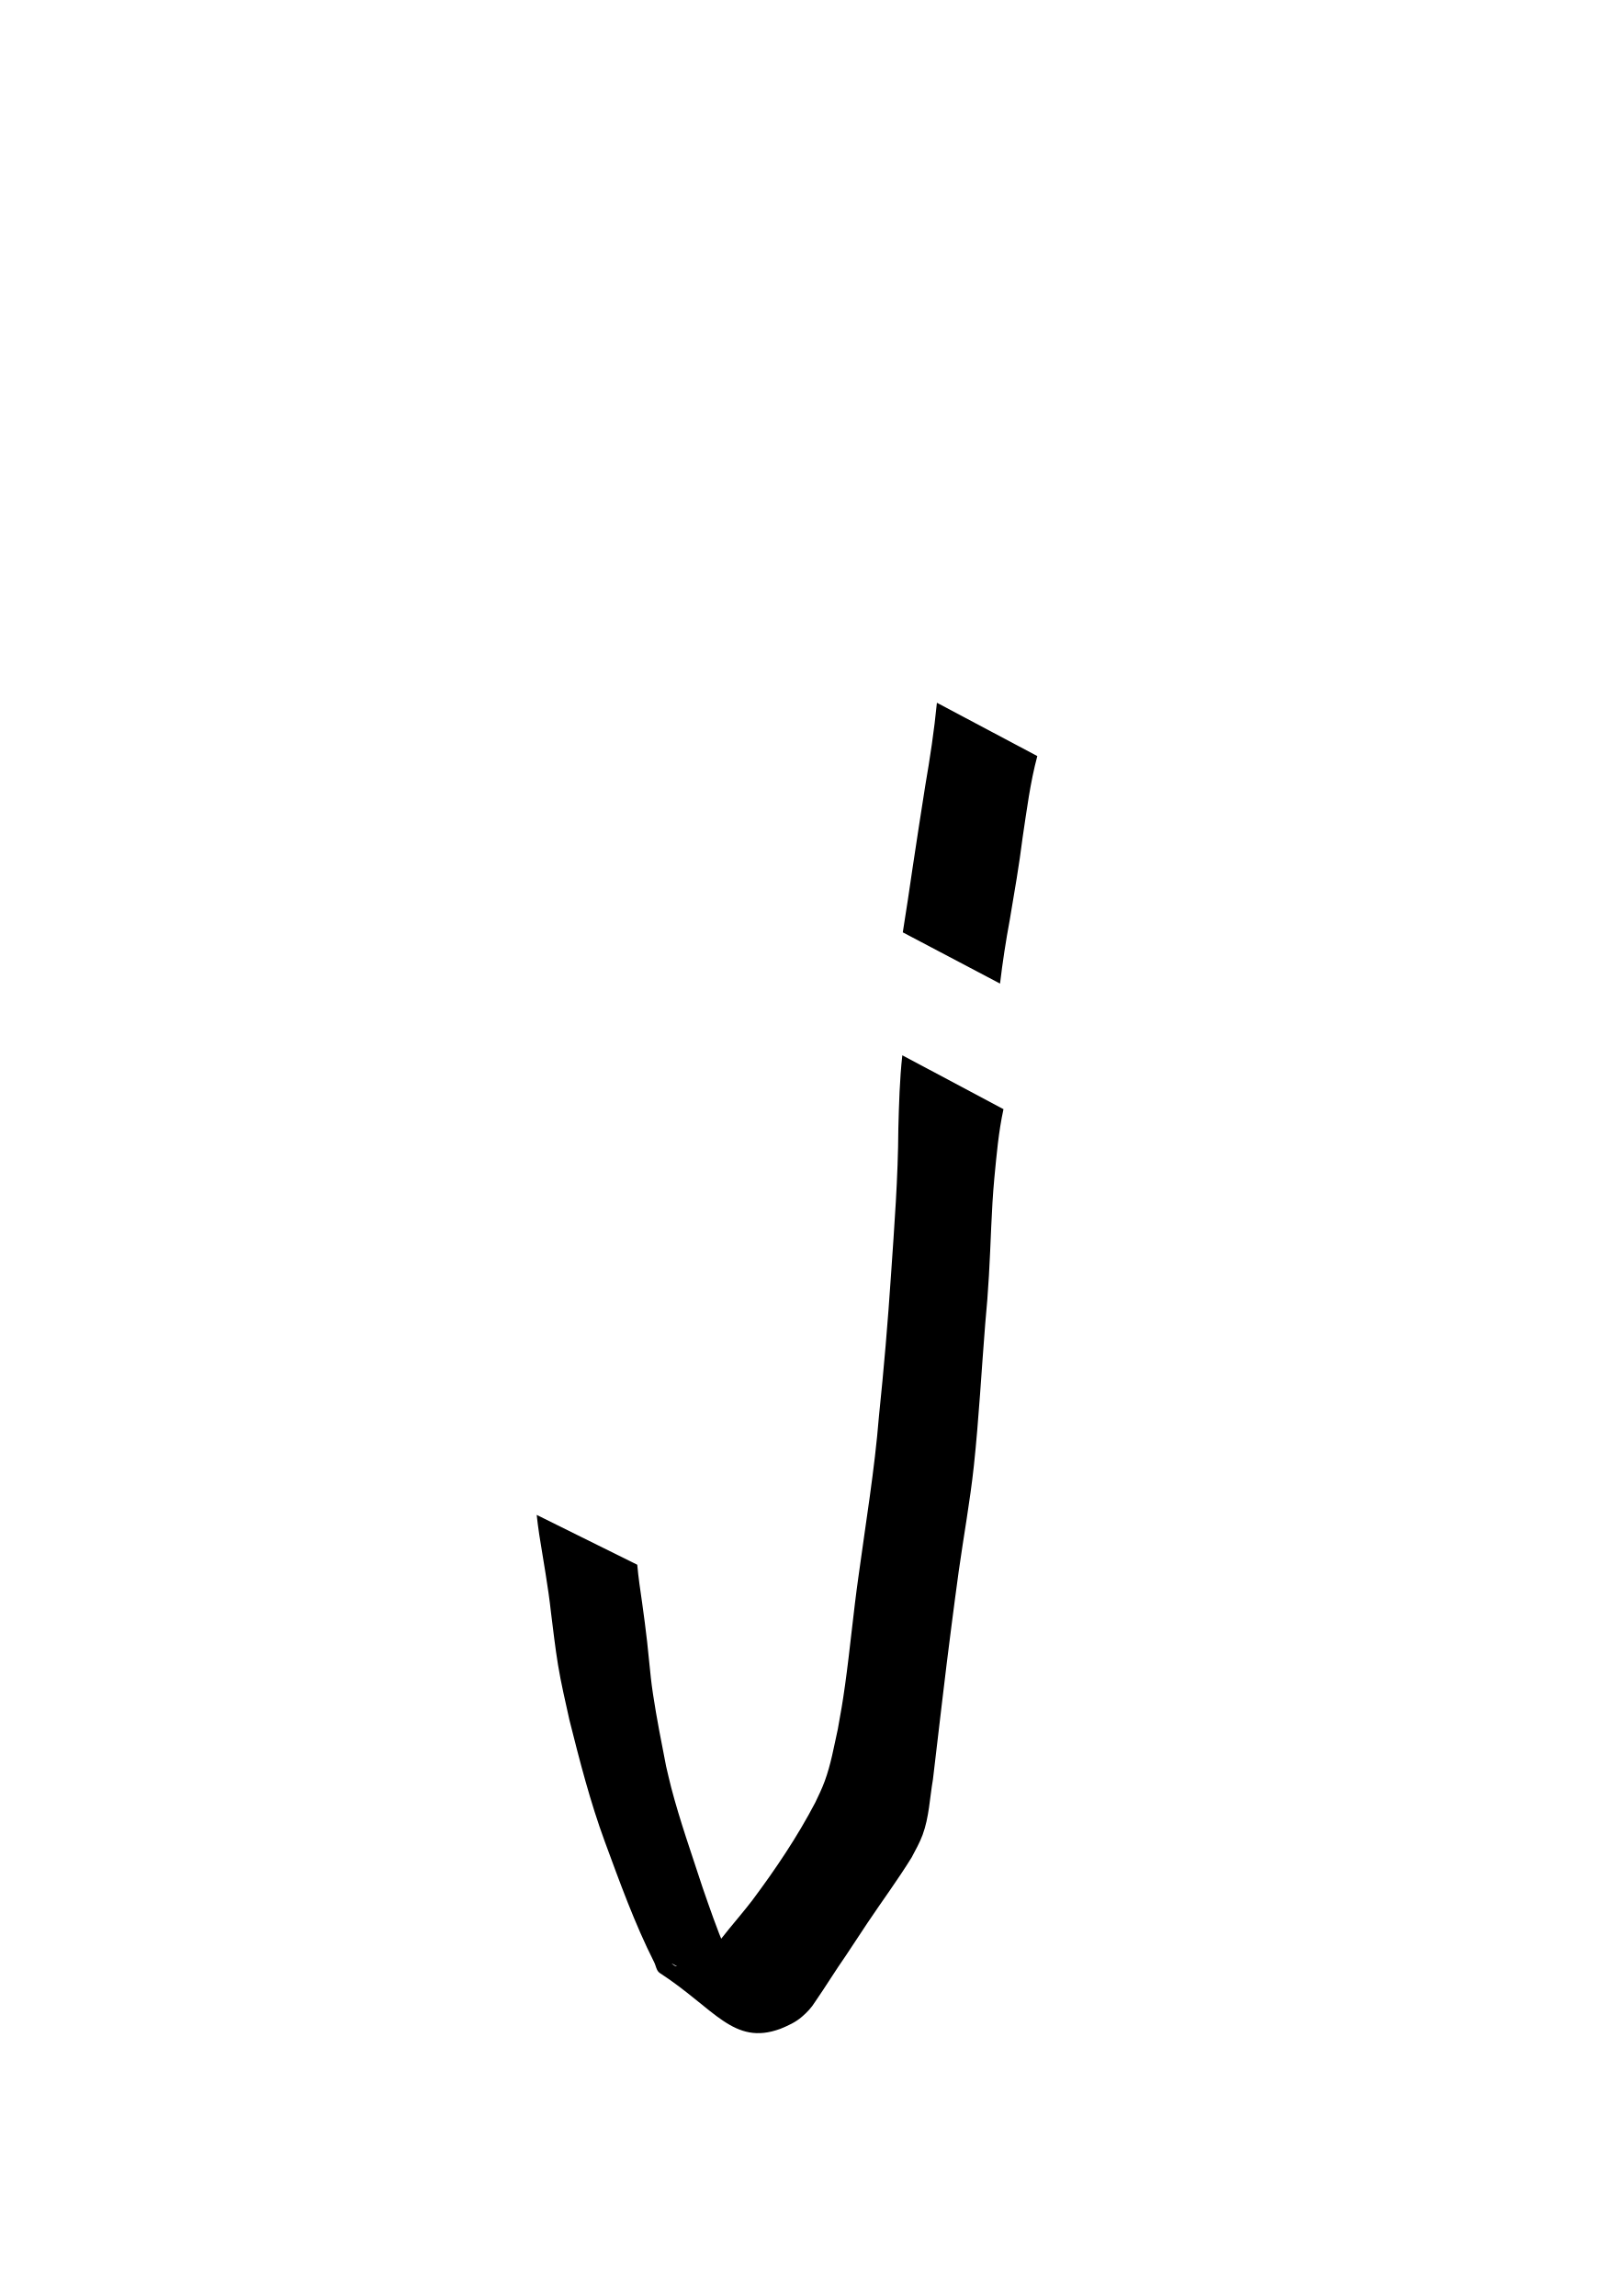
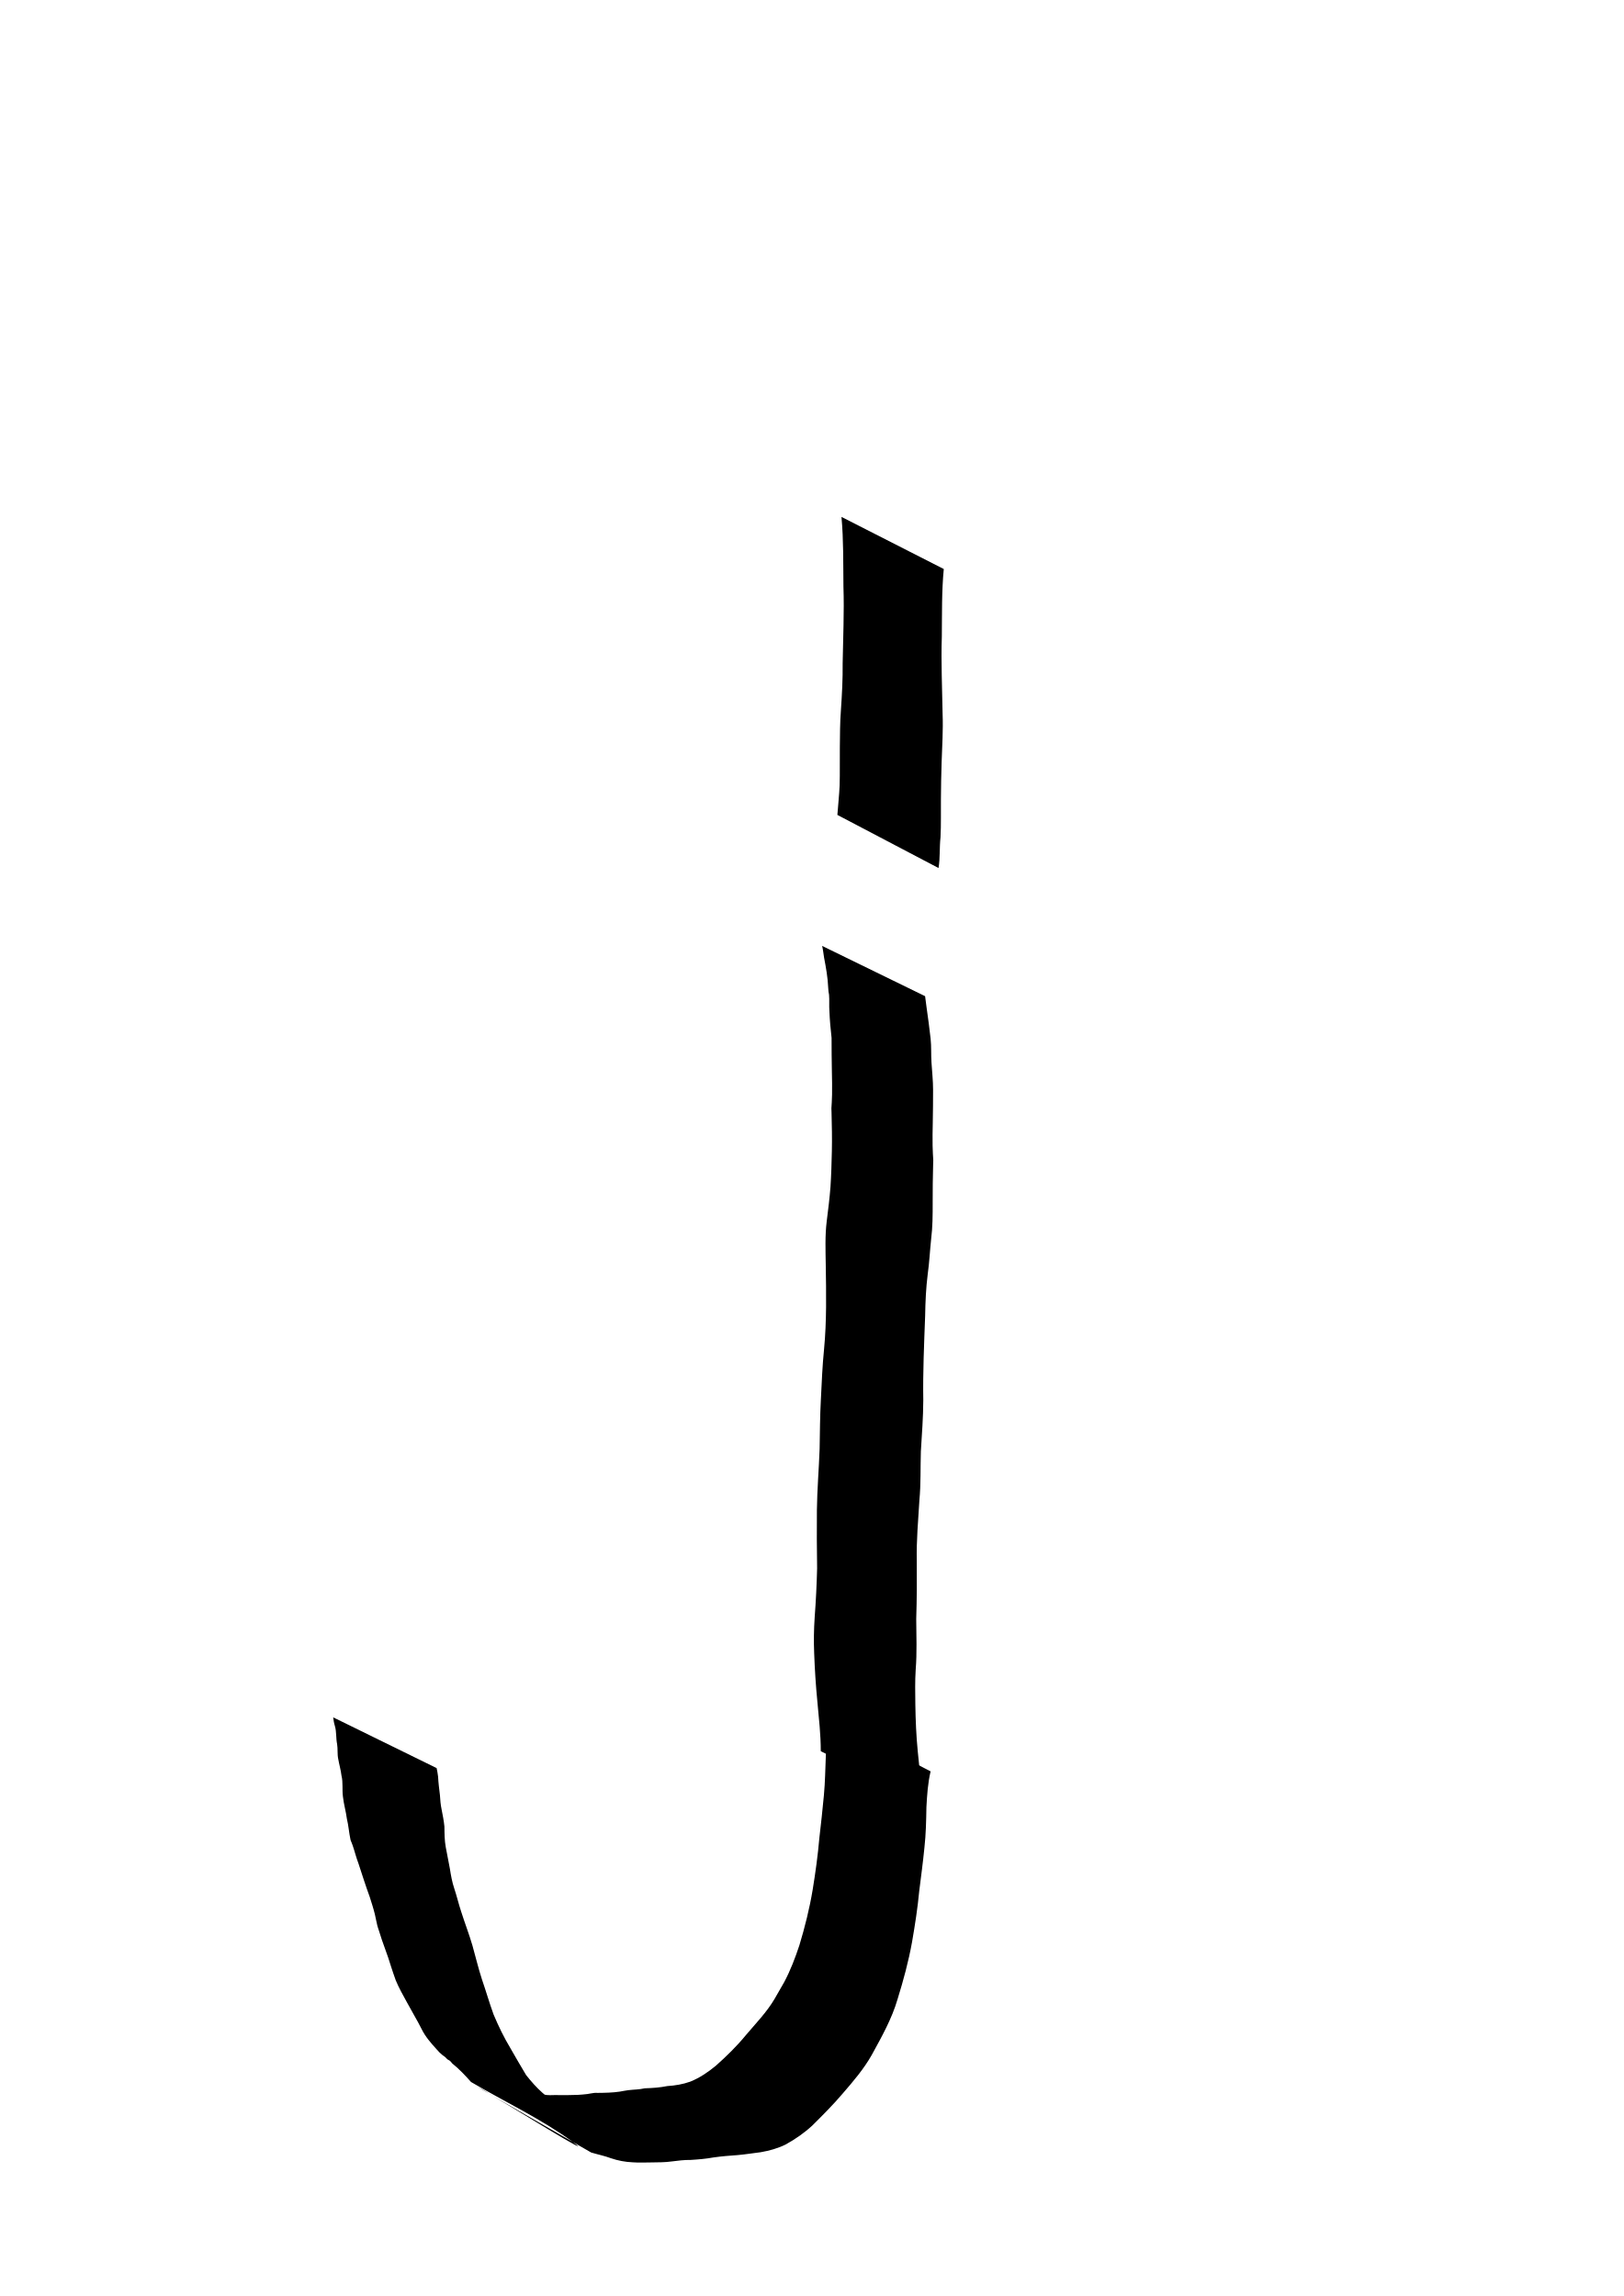
<svg xmlns="http://www.w3.org/2000/svg" width="210mm" height="297mm" viewBox="0 0 210 297" version="1.1" id="svg5">
  <defs id="defs2" />
  <g id="layer1">
-     <path style="fill:#000000;stroke-width:0.265" id="path5637" d="m 121.174,90.905 c -0.35,3.591 -0.893,7.165 -1.506,10.72 -0.548,3.55 -1.121,7.096 -1.641,10.651 -0.393,2.781 -0.83,5.554 -1.265,8.328 0,0 12.577,6.627 12.577,6.627 v 0 c 0.33,-2.78 0.753,-5.543 1.267,-8.296 0.599,-3.538 1.213,-7.074 1.659,-10.635 0.53,-3.516 0.973,-7.057 1.894,-10.499 0,0 -12.986,-6.896 -12.986,-6.896 z" />
-     <path style="fill:#000000;stroke-width:0.265" id="path5639" d="m 116.7,136.509 c -0.347,3.151 -0.43,6.317 -0.514,9.484 -0.033,6.317 -0.518,12.621 -0.948,18.92 -0.409,6.099 -0.925,12.19 -1.559,18.269 -0.561,6.958 -1.714,13.847 -2.652,20.759 -0.664,4.654 -1.077,9.34 -1.728,13.996 -0.37,2.641 -0.495,3.222 -0.943,5.748 -0.501,2.254 -0.893,4.557 -1.697,6.731 -0.385,1.04 -0.737,1.73 -1.215,2.747 -2.323,4.444 -5.137,8.615 -8.13,12.63 -0.972,1.274 -2.016,2.49 -3.03,3.73 -0.52,0.636 -1.008,1.291 -1.549,1.909 -0.367,0.374 -0.676,0.828 -1.084,1.161 -0.079,0.064 -0.168,0.115 -0.251,0.172 -0.092,0.078 -0.183,0.155 -0.275,0.233 -0.714,0.588 -1.568,0.915 -2.446,1.171 -0.413,0.059 -0.947,0.31 -1.37,0.131 -0.151,-0.064 -0.531,-0.381 -0.388,-0.302 12.302,6.745 15.268,9.966 10.861,5.507 -3.24,-4.652 -5.087,-10.067 -6.927,-15.38 -1.395,-4.291 -2.913,-8.555 -4.053,-12.924 -0.236,-0.906 -0.436,-1.821 -0.654,-2.732 -0.604,-3.084 -1.215,-6.174 -1.686,-9.282 -0.256,-1.688 -0.336,-2.644 -0.509,-4.32 -0.306,-3.34 -0.773,-6.663 -1.252,-9.981 -0.21,-1.687 -0.116,-0.861 -0.282,-2.479 0,0 -13.007,-6.448 -13.007,-6.448 v 0 c 0.199,1.678 0.089,0.823 0.333,2.566 0.522,3.349 1.148,6.683 1.516,10.056 0.283,2.259 0.543,4.533 0.909,6.781 0.389,2.387 0.956,4.746 1.47,7.107 1.331,5.304 2.695,10.619 4.583,15.757 1.942,5.266 3.842,10.56 6.373,15.579 0.245,0.471 0.291,1.123 0.736,1.412 7.111,4.621 9.529,9.447 15.584,7.226 1.002,-0.408 1.999,-0.857 2.819,-1.58 0.641,-0.552 1.221,-1.161 1.666,-1.886 1.377,-1.99 2.636,-4.062 4.022,-6.046 0.938,-1.41 1.86,-2.83 2.802,-4.237 1.887,-2.817 3.906,-5.547 5.686,-8.434 0.505,-0.959 1.032,-1.882 1.41,-2.902 0.849,-2.289 0.925,-4.794 1.339,-7.174 0.797,-6.637 1.535,-13.28 2.403,-19.908 0.267,-2.049 0.645,-4.986 0.932,-7.028 0.639,-4.551 1.469,-9.075 1.961,-13.647 0.649,-6.107 0.977,-12.239 1.467,-18.36 0.271,-3.128 0.294,-3.149 0.479,-6.241 0.252,-4.194 0.307,-8.4 0.698,-12.586 0.291,-2.988 0.541,-6 1.185,-8.937 0,0 -13.086,-6.969 -13.086,-6.969 z" />
+     <path style="fill:#000000;stroke-width:0.265" id="path9322" d="m 107.195,222.283 c -0.124,1.587 -0.307,3.167 -0.384,4.759 -0.075,1.727 -0.089,3.454 -0.252,5.176 -0.17,1.869 -0.381,3.733 -0.595,5.597 -0.19,2.21 -0.496,4.408 -0.852,6.597 -0.405,2.449 -1.009,4.855 -1.727,7.228 -0.539,1.626 -1.152,3.237 -1.958,4.752 -0.084,0.159 -1.15,2.005 -1.249,2.177 -1.019,1.732 -2.431,3.169 -3.718,4.695 -1.177,1.435 -2.499,2.726 -3.884,3.956 -1.009,0.833 -2.083,1.56 -3.298,2.051 -0.965,0.347 -1.955,0.507 -2.975,0.573 -0.959,0.195 -1.935,0.26 -2.911,0.289 -0.705,0.169 -1.436,0.156 -2.15,0.244 -0.361,0.045 -0.716,0.125 -1.075,0.184 -0.948,0.14 -1.908,0.158 -2.865,0.166 -0.143,-1.9e-4 -0.287,-0.014 -0.429,0 -0.307,0.029 -0.607,0.109 -0.912,0.148 -0.411,0.052 -0.822,0.083 -1.235,0.108 -0.797,0.03 -1.594,0.035 -2.392,0.034 -0.525,-0.044 -1.063,0.038 -1.587,-0.012 -0.281,-0.027 -0.557,-0.097 -0.836,-0.136 -0.914,-0.047 -1.72,-0.494 -2.581,-0.756 -0.464,-0.096 -0.898,-0.281 -1.359,-0.389 -0.136,-0.032 -0.281,-0.034 -0.412,-0.084 -0.174,-0.065 -0.547,-0.339 -0.694,-0.442 20.273,14.256 15.365,8.748 10.843,6.13 -4.384,-2.539 -8.745,-5.118 -13.165,-7.593 -4.069,-2.278 8.074,4.669 12.112,7.003 -0.946,-0.591 -1.666,-1.456 -2.449,-2.236 -0.645,-0.633 -1.339,-1.211 -2.043,-1.782 -0.78,-0.694 -1.473,-1.48 -2.119,-2.299 -0.687,-1.127 -1.335,-2.279 -1.998,-3.421 -0.852,-1.415 -1.574,-2.898 -2.212,-4.42 -0.542,-1.495 -0.981,-3.024 -1.499,-4.528 -0.475,-1.448 -0.818,-2.934 -1.236,-4.399 -0.428,-1.469 -0.986,-2.895 -1.447,-4.354 -0.334,-0.991 -0.563,-2.018 -0.898,-3.007 -0.279,-0.827 -0.434,-1.694 -0.568,-2.555 -0.174,-0.931 -0.354,-1.861 -0.533,-2.792 -0.165,-0.88 -0.164,-1.778 -0.175,-2.67 -0.074,-0.757 -0.222,-1.503 -0.37,-2.248 -0.127,-0.601 -0.174,-1.213 -0.21,-1.825 -0.099,-0.791 -0.198,-1.585 -0.239,-2.382 -0.036,-0.374 -0.117,-0.741 -0.189,-1.109 0,0 -13.376,-6.562 -13.376,-6.562 v 0 c 0.044,0.382 0.106,0.761 0.222,1.129 0.219,0.742 0.122,1.564 0.282,2.324 0.109,0.633 0.009,1.286 0.144,1.92 0.126,0.726 0.337,1.429 0.423,2.158 0.223,0.882 0.066,1.834 0.189,2.734 0.107,0.967 0.384,1.894 0.51,2.858 0.216,0.885 0.272,1.802 0.465,2.693 0.506,1.689 -0.281,-0.873 0.287,0.766 0.264,0.761 0.448,1.554 0.741,2.307 0.473,1.446 0.933,2.896 1.457,4.326 0.235,0.75 0.482,1.492 0.668,2.256 0.121,0.496 0.199,1.002 0.327,1.496 0.058,0.224 0.14,0.44 0.211,0.661 0.46,1.567 1.111,3.075 1.569,4.645 0.064,0.192 0.494,1.502 0.593,1.74 0.402,0.965 0.937,1.927 1.445,2.841 0.619,1.16 1.305,2.28 1.897,3.454 0.486,1.004 1.208,1.82 1.955,2.641 0.323,0.353 0.378,0.441 0.746,0.739 0.113,0.092 0.244,0.161 0.355,0.256 0.105,0.09 0.183,0.209 0.292,0.295 0.099,0.078 0.229,0.111 0.325,0.193 0.111,0.095 0.192,0.221 0.288,0.331 0.899,0.719 1.676,1.55 2.439,2.407 4.363,2.567 8.991,4.731 13.09,7.701 3.772,2.732 -8.072,-4.648 -12.101,-6.985 -0.163,-0.095 0.339,0.166 0.503,0.259 0.167,0.094 0.326,0.201 0.489,0.302 0.147,0.099 0.289,0.208 0.442,0.297 4.366,2.526 8.743,5.031 13.114,7.547 0.85,0.256 1.726,0.429 2.562,0.741 0.907,0.309 1.824,0.481 2.783,0.525 0.839,0.061 1.68,0.02 2.52,0.014 0.831,-0.011 1.665,-0.006 2.491,-0.119 0.832,-0.102 1.661,-0.215 2.5,-0.203 0.99,-0.057 1.979,-0.142 2.956,-0.32 1.045,-0.152 2.104,-0.234 3.157,-0.308 0.99,-0.089 1.968,-0.248 2.954,-0.369 1.11,-0.195 2.202,-0.488 3.215,-0.993 1.252,-0.687 2.427,-1.5 3.476,-2.474 1.344,-1.337 2.69,-2.678 3.915,-4.125 1.365,-1.579 2.732,-3.172 3.762,-4.999 1.272,-2.324 2.592,-4.656 3.336,-7.214 0.75,-2.423 1.417,-4.869 1.867,-7.367 0.383,-2.2 0.726,-4.409 0.935,-6.633 0.23,-1.861 0.487,-3.718 0.668,-5.584 0.195,-1.747 0.232,-3.499 0.259,-5.256 0.086,-1.547 0.181,-3.106 0.543,-4.618 0,0 -13.166,-6.854 -13.166,-6.854 z" />
+     <path style="fill:#000000;stroke-width:0.265" id="path9324" d="m 119.358,233.131 c -0.224,-2.187 -0.425,-4.377 -0.659,-6.565 -0.201,-2.025 -0.283,-4.06 -0.315,-6.094 -0.017,-1.498 -0.052,-2.996 0.046,-4.491 0.174,-2.186 0.084,-4.382 0.069,-6.572 0.082,-2.503 0.091,-5.005 0.07,-7.509 -0.053,-2.615 0.181,-5.225 0.34,-7.833 0.198,-2.102 0.123,-4.212 0.19,-6.318 0.133,-2.207 0.305,-4.41 0.313,-6.621 -0.06,-3.648 0.107,-7.291 0.241,-10.935 0.028,-1.792 0.108,-3.58 0.331,-5.358 0.213,-1.503 0.282,-3.019 0.441,-4.528 0.2,-1.57 0.204,-3.152 0.202,-4.731 -0.013,-1.653 0.021,-3.306 0.059,-4.958 0.006,-0.178 0.021,-0.356 0.017,-0.534 -0.006,-0.279 -0.032,-0.558 -0.048,-0.837 -0.013,-0.348 -0.031,-0.695 -0.038,-1.043 -0.019,-0.977 1e-4,-1.956 0.021,-2.932 0.034,-1.442 0.035,-2.885 0.04,-4.327 8e-4,-1.166 -0.133,-2.324 -0.204,-3.486 -0.072,-1.036 -0.002,-2.075 -0.115,-3.107 -0.146,-1.342 -0.331,-2.681 -0.52,-4.018 -0.075,-0.49 -0.136,-0.981 -0.193,-1.474 0,0 -13.314,-6.5 -13.314,-6.5 v 0 c 0.117,0.493 0.164,0.988 0.245,1.488 0.245,1.296 0.485,2.591 0.537,3.913 0.014,0.168 0.028,0.335 0.041,0.503 0.023,0.135 0.057,0.269 0.069,0.406 0.062,0.711 -0.011,1.433 0.049,2.145 0.044,1.153 0.148,2.296 0.278,3.442 0.005,1.456 0.006,2.912 0.04,4.368 0.021,0.984 0.041,1.97 0.022,2.954 -0.006,0.335 -0.025,0.67 -0.037,1.005 -0.016,0.263 -0.042,0.526 -0.047,0.789 -0.004,0.184 0.012,0.368 0.018,0.552 0.041,1.663 0.078,3.327 0.041,4.99 -0.035,1.538 -0.078,3.076 -0.178,4.611 -0.115,1.488 -0.3,2.969 -0.487,4.45 -0.233,1.873 -0.15,3.77 -0.125,5.652 0.057,3.628 0.126,7.263 -0.218,10.88 -0.223,2.189 -0.305,4.383 -0.416,6.58 -0.114,2.107 -0.12,4.216 -0.159,6.325 -0.094,2.637 -0.32,5.267 -0.352,7.905 -0.021,2.515 -0.012,5.029 0.028,7.544 -0.055,2.119 -0.155,4.237 -0.316,6.351 -0.106,1.544 -0.129,3.088 -0.065,4.635 0.076,2.091 0.209,4.178 0.414,6.26 0.189,2.135 0.447,4.273 0.44,6.418 0,0 13.204,6.605 13.204,6.605 z" />
+     <path style="fill:#000000;stroke-width:0.265" id="path9328" d="m 108.832,66.864 c 0.273,2.987 0.22,5.998 0.253,8.995 0.113,3.31 -0.048,6.618 -0.101,9.927 0.023,2.038 -0.087,4.071 -0.227,6.104 -0.121,1.592 -0.121,3.189 -0.137,4.785 -0.021,1.641 0.021,3.283 -0.027,4.923 -0.055,1.275 -0.201,2.543 -0.291,3.816 0,0 13.08,6.869 13.08,6.869 v 0 c 0.222,-1.308 0.109,-2.649 0.257,-3.968 0.09,-1.654 0.03,-3.311 0.054,-4.967 0.007,-1.579 0.041,-3.159 0.09,-4.737 0.07,-2.079 0.207,-4.157 0.128,-6.238 -0.053,-3.343 -0.212,-6.686 -0.101,-10.03 0.032,-2.911 -0.028,-5.838 0.253,-8.737 0,0 -13.23,-6.741 -13.23,-6.741 z" />
  </g>
</svg>
